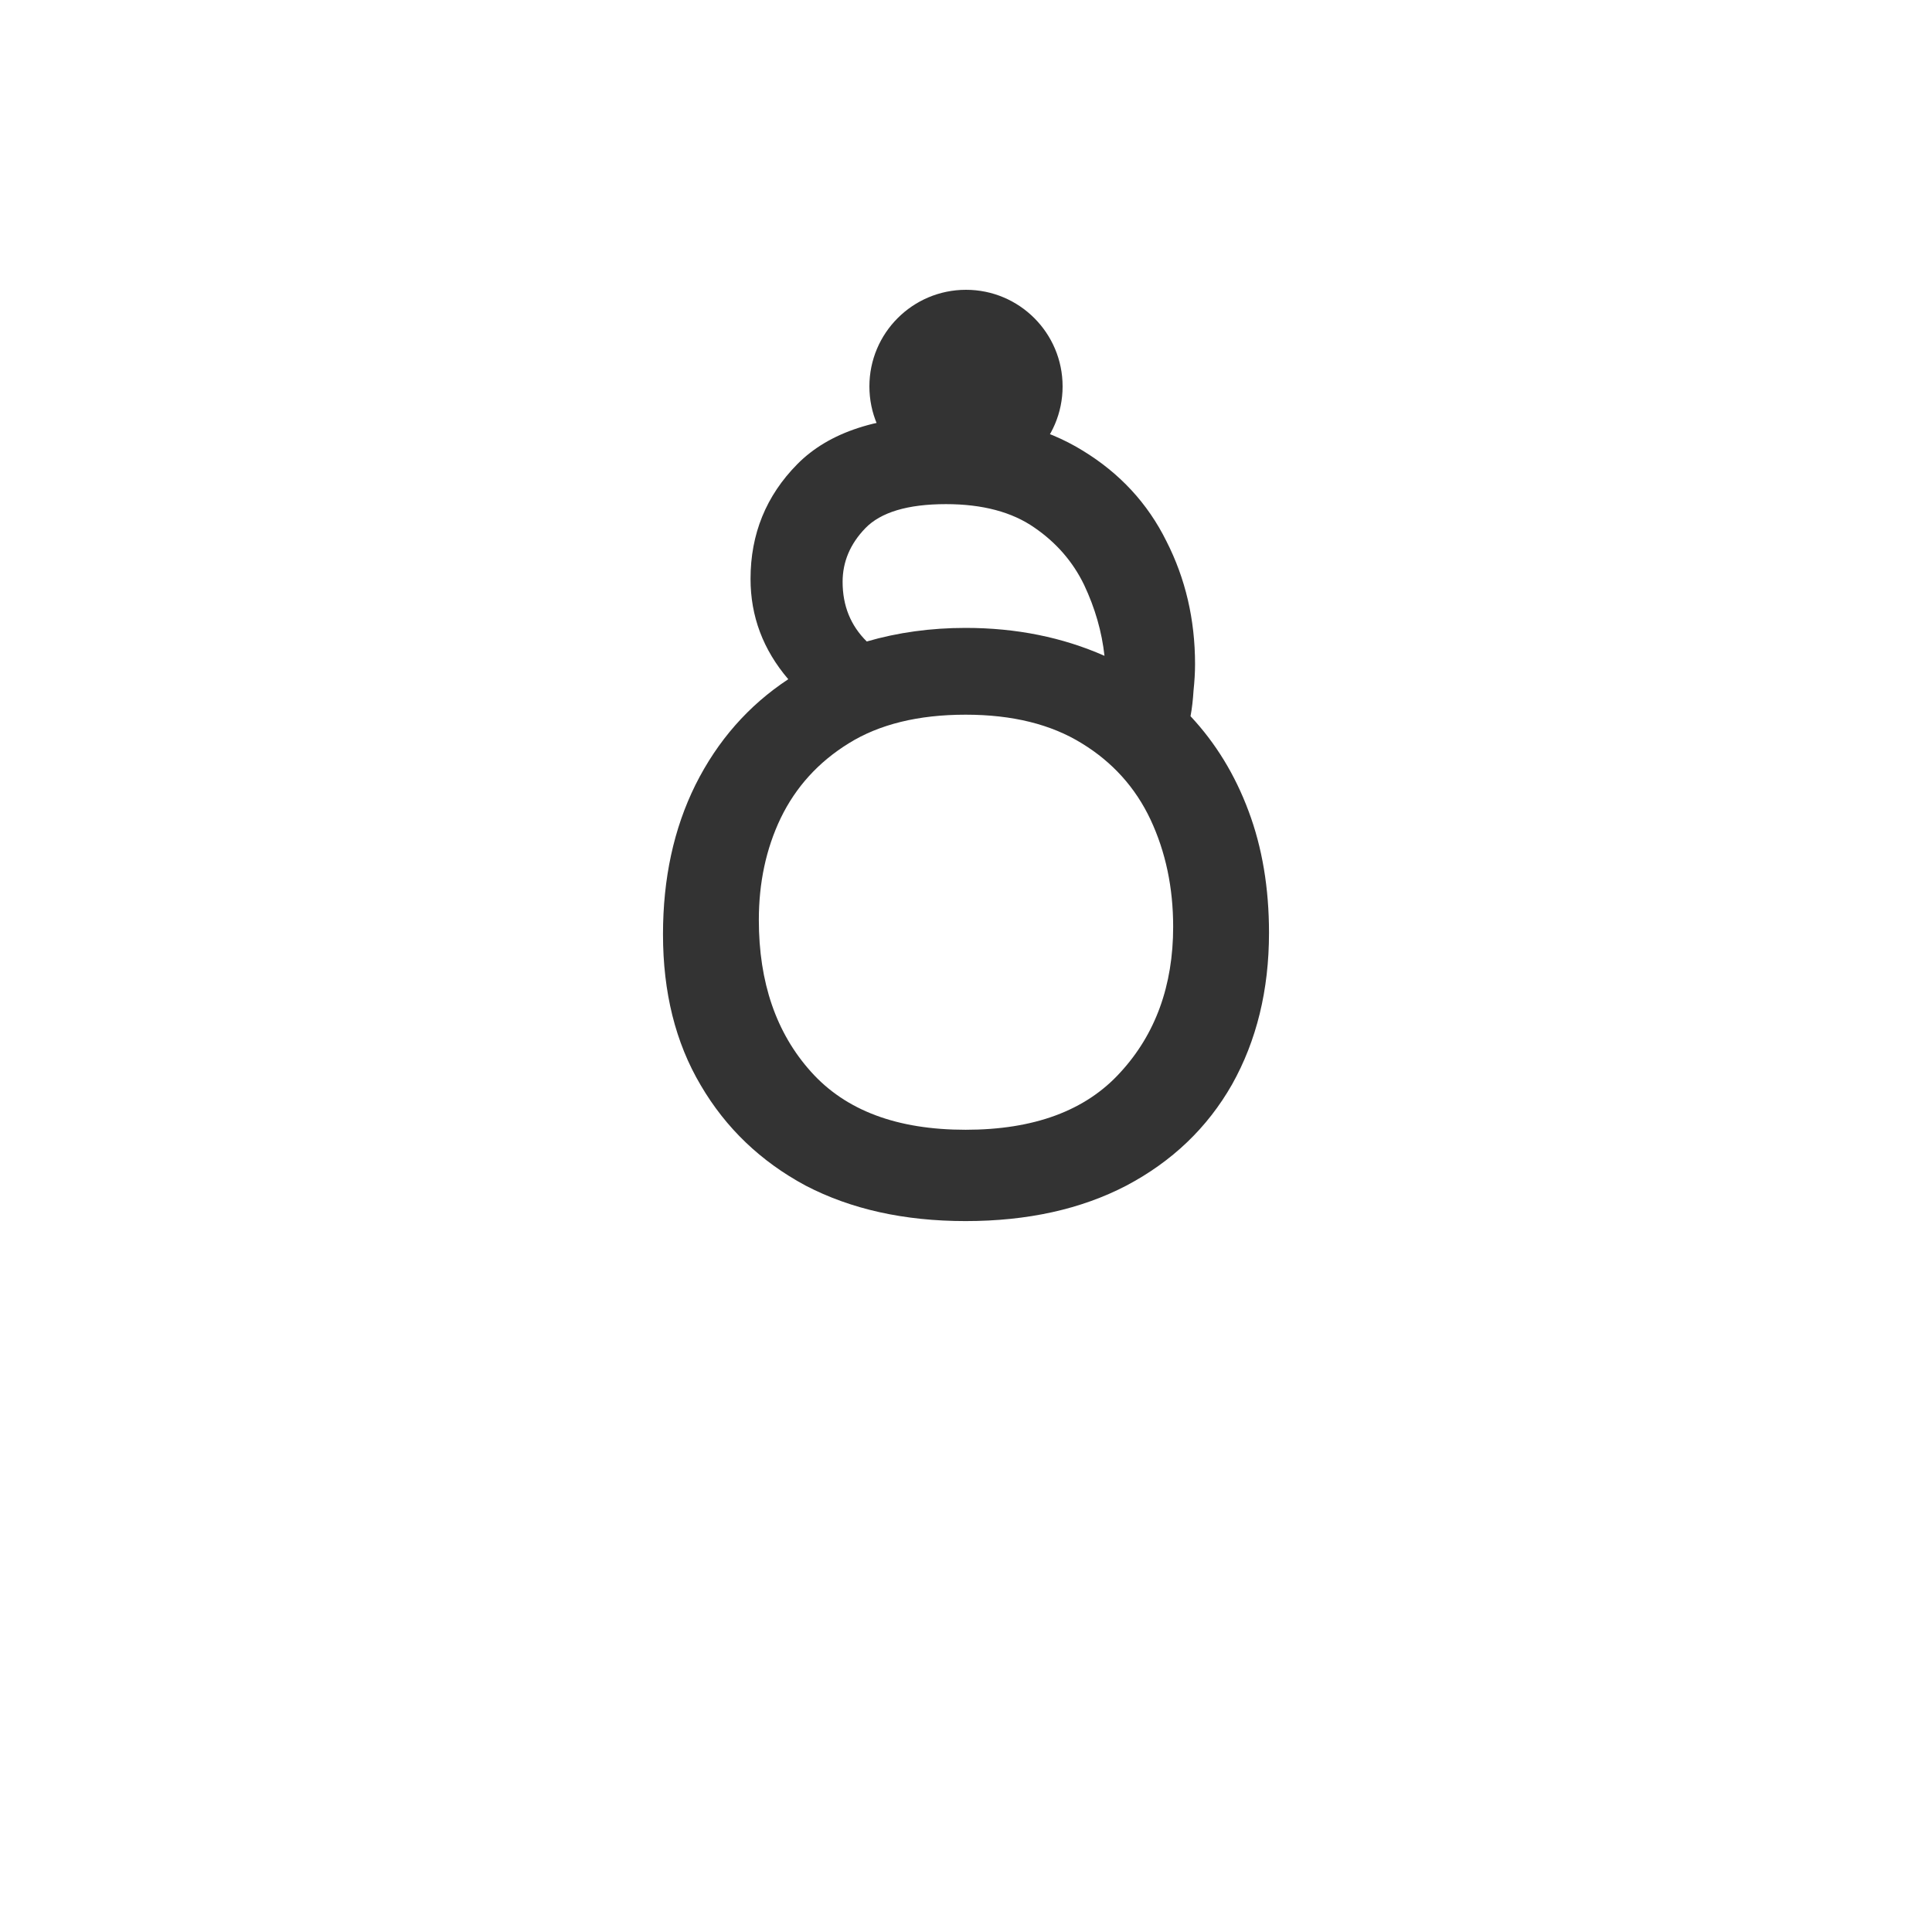
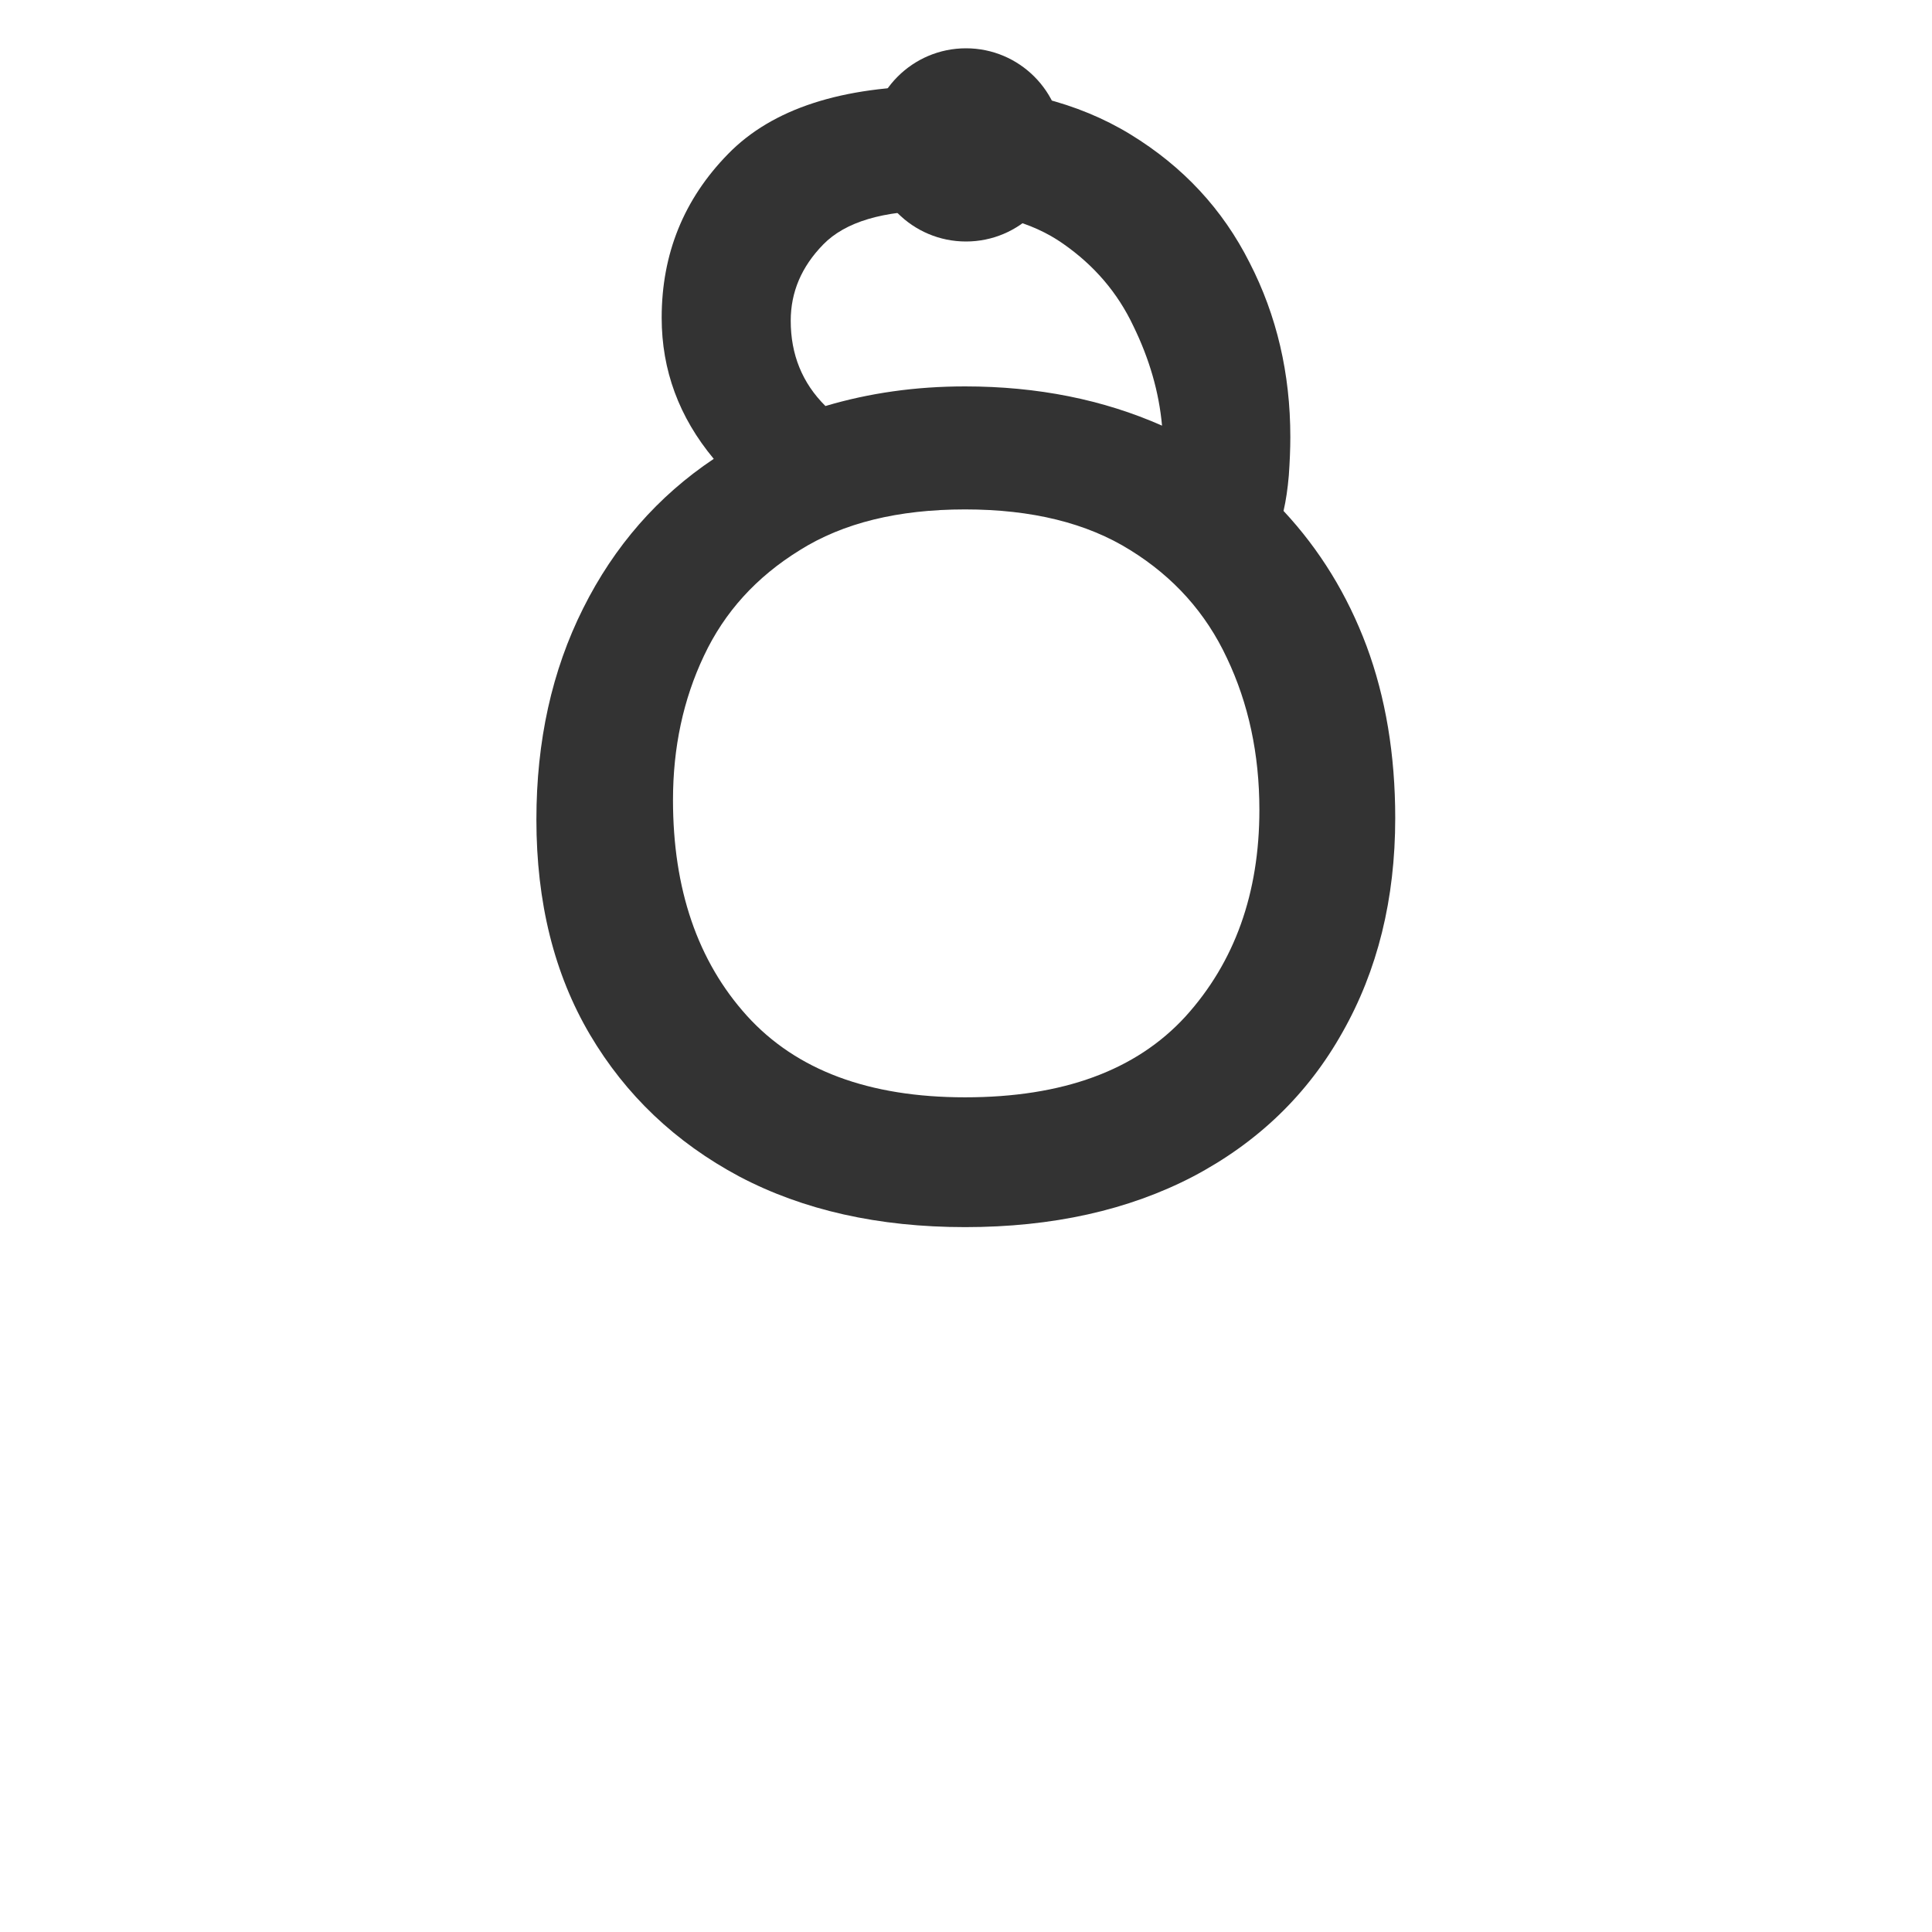
<svg xmlns="http://www.w3.org/2000/svg" width="40" height="40">
-   <text x="20" y="25" text-anchor="middle" font-family="Noto Sans Telugu, Arial" font-size="24" fill="var(--text-primary, #333)">రి</text>
-   <circle cx="20" cy="8" r="2" fill="var(--text-primary, #333)" />
+   <text x="20" y="25" text-anchor="middle" font-family="Noto Sans Telugu, Arial" font-size="34" fill="var(--text-primary, #333)">రి</text>
+   <circle cx="20" cy="3" r="2" fill="var(--text-primary, #333)" />
</svg>
